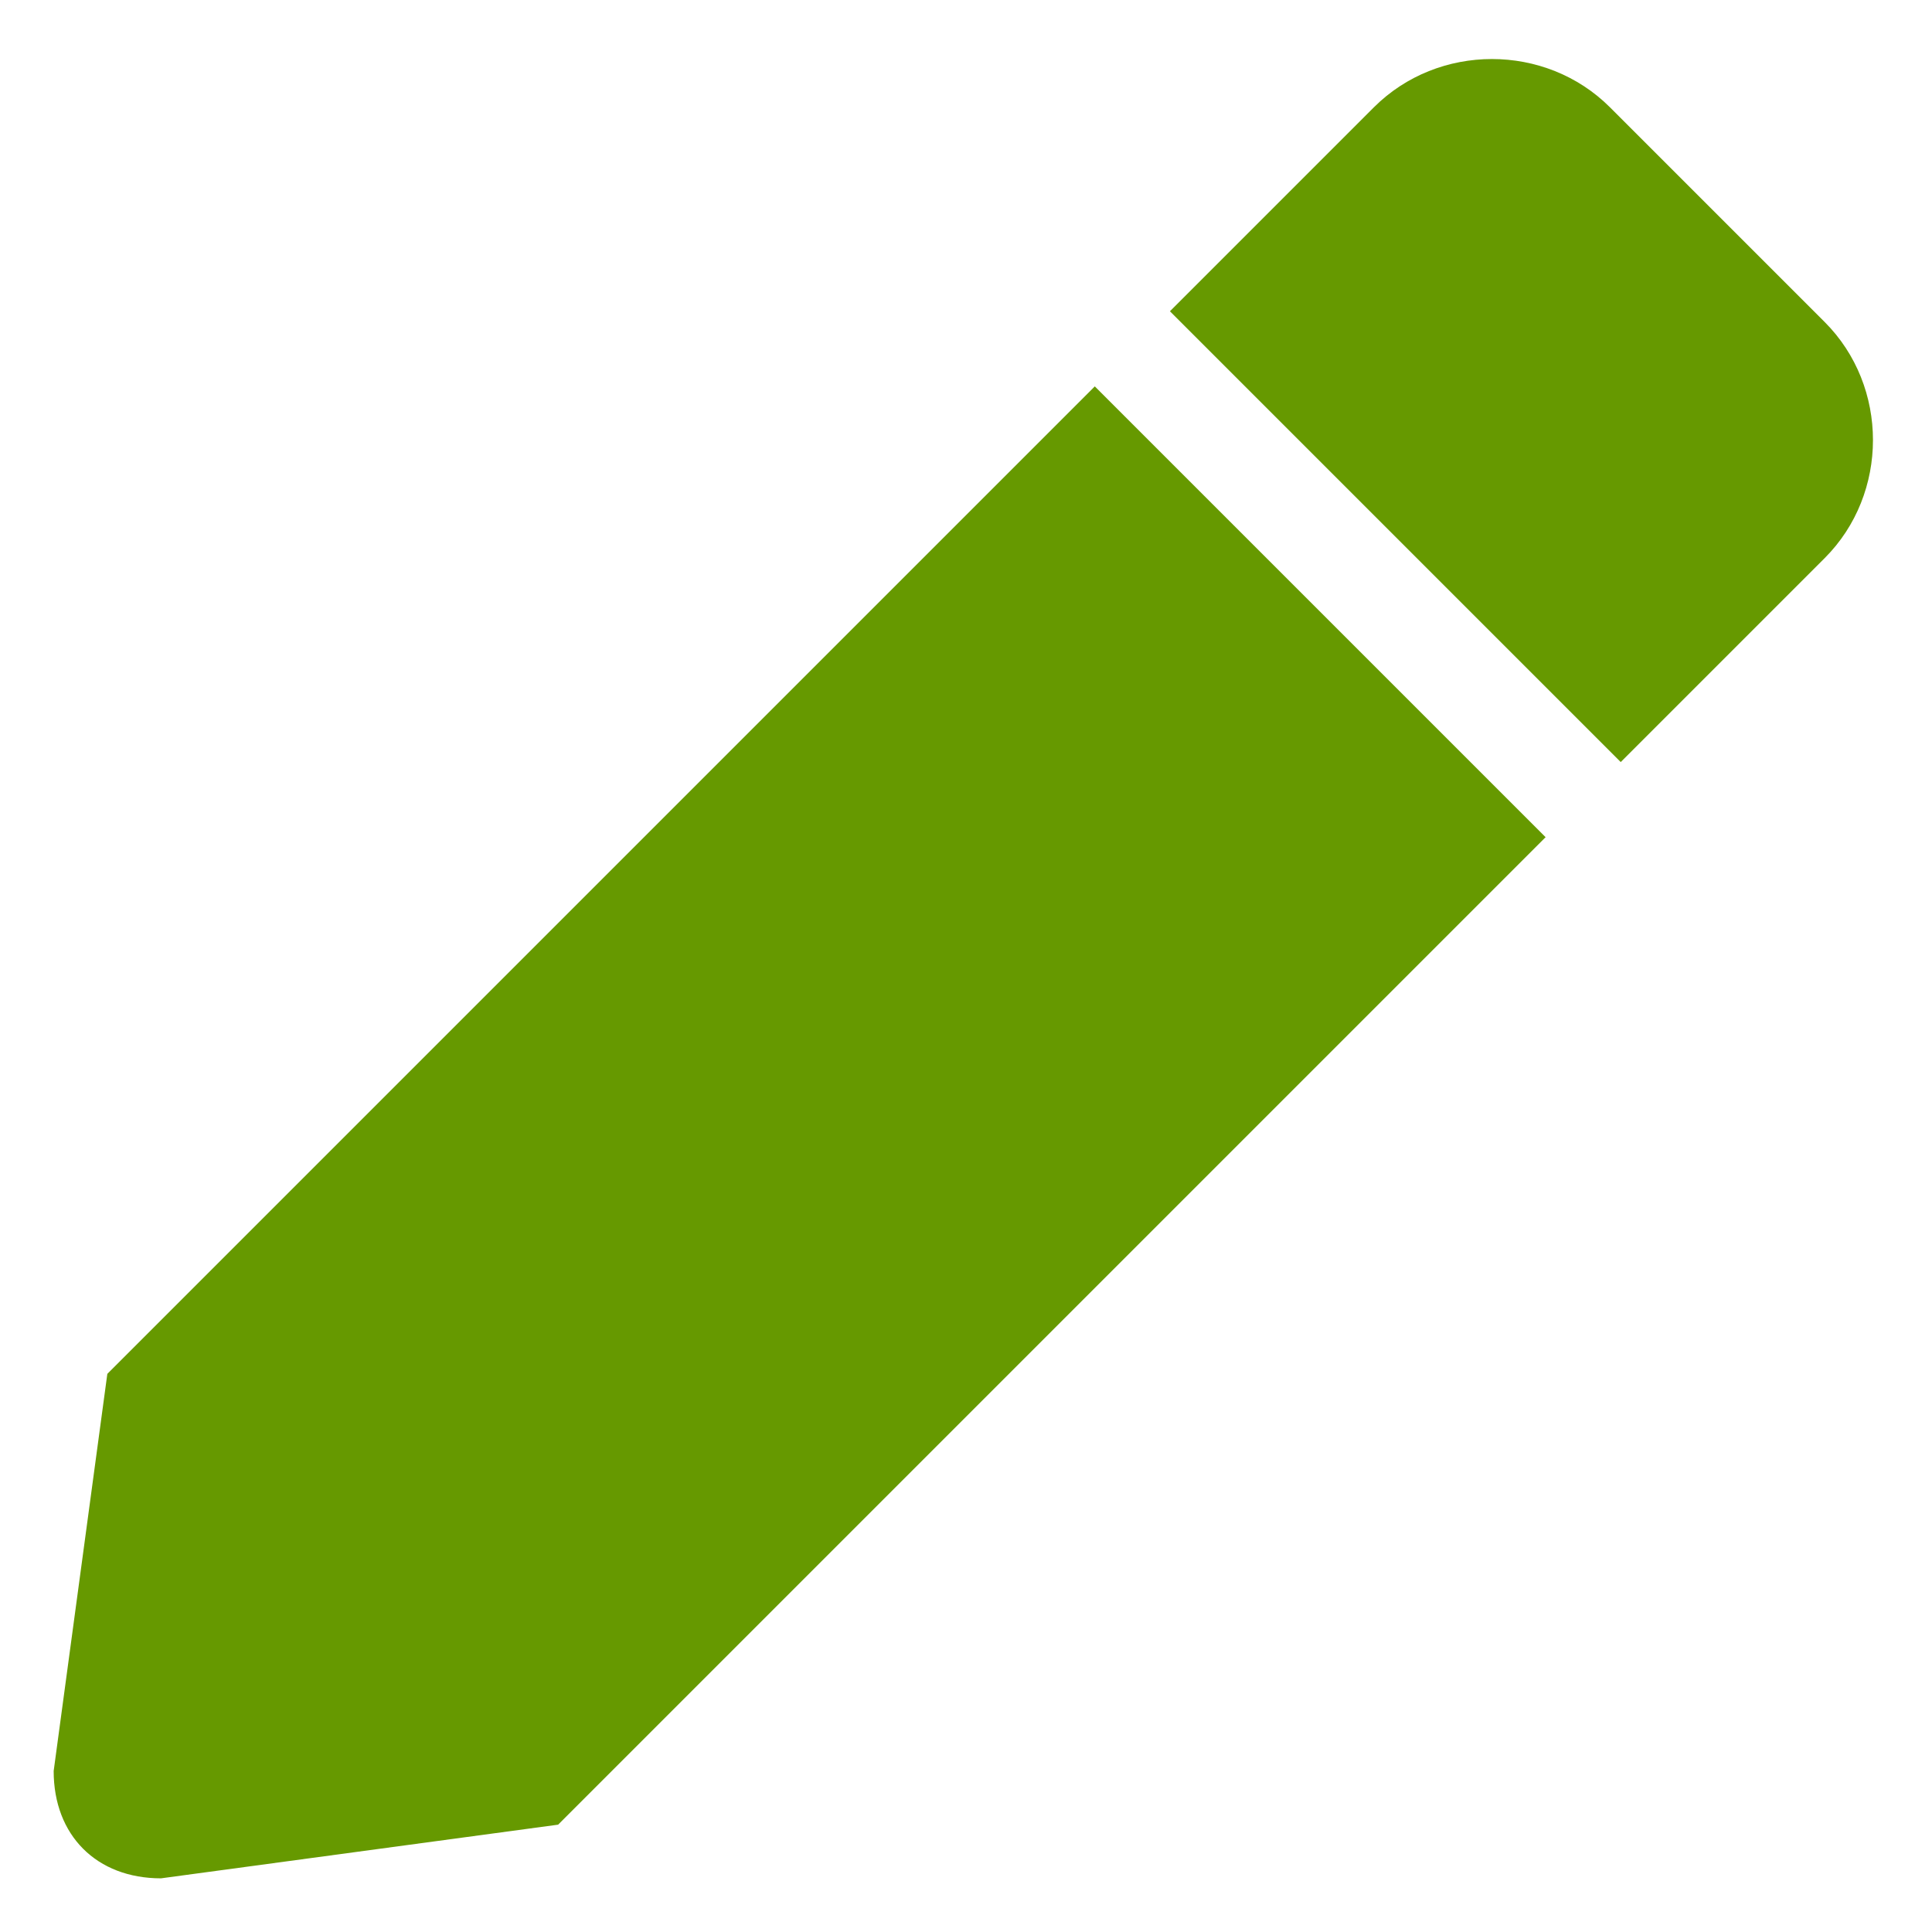
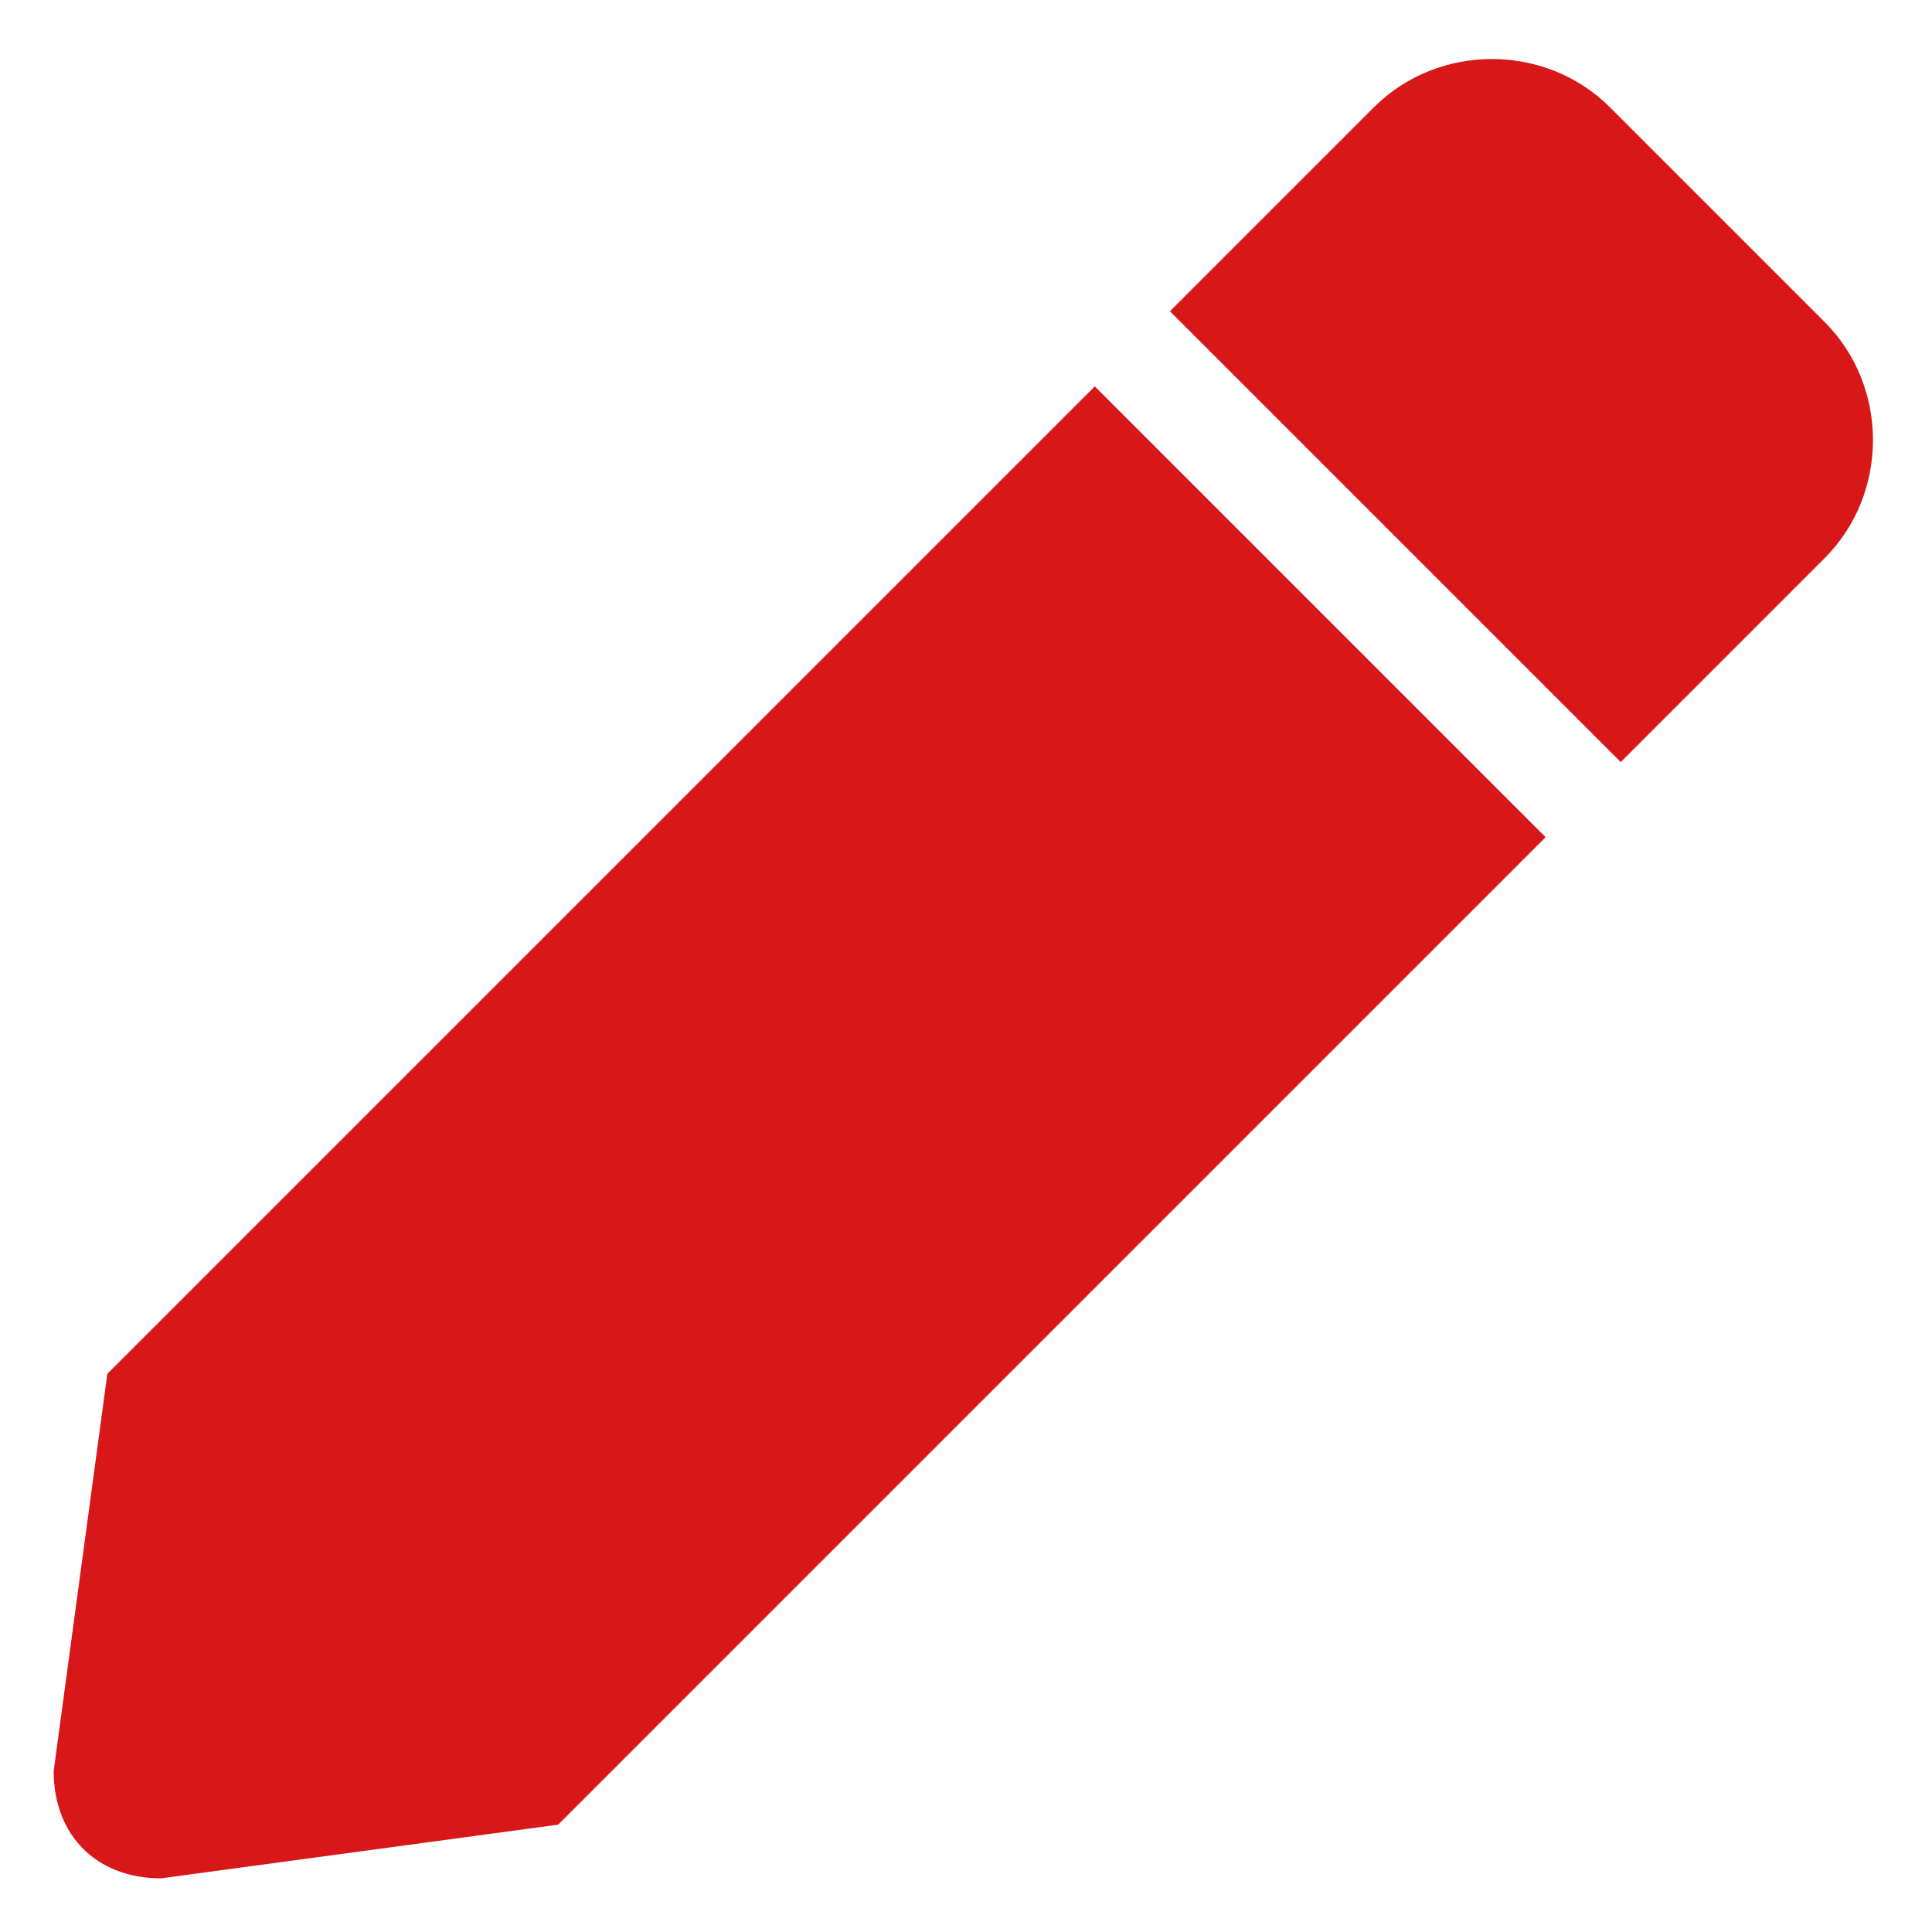
- <svg xmlns="http://www.w3.org/2000/svg" width="18" height="18" viewBox="0 0 18 18" fill="#690">
+ <svg xmlns="http://www.w3.org/2000/svg" width="18" height="18" viewBox="0 0 18 18" fill="#D71718">
  <path d="M0.5,16.5L1,12.8l9.2-9.2l4.2,4.2L5.2,17l-3.7,0.5C0.9,17.5,0.5,17.1,0.5,16.5z M12.8,1l-1.9,1.9l4.2,4.2L17,5.2 c0.6-0.6,0.6-1.6,0-2.2l-2-2C14.4,0.4,13.4,0.4,12.8,1z" />
</svg>
